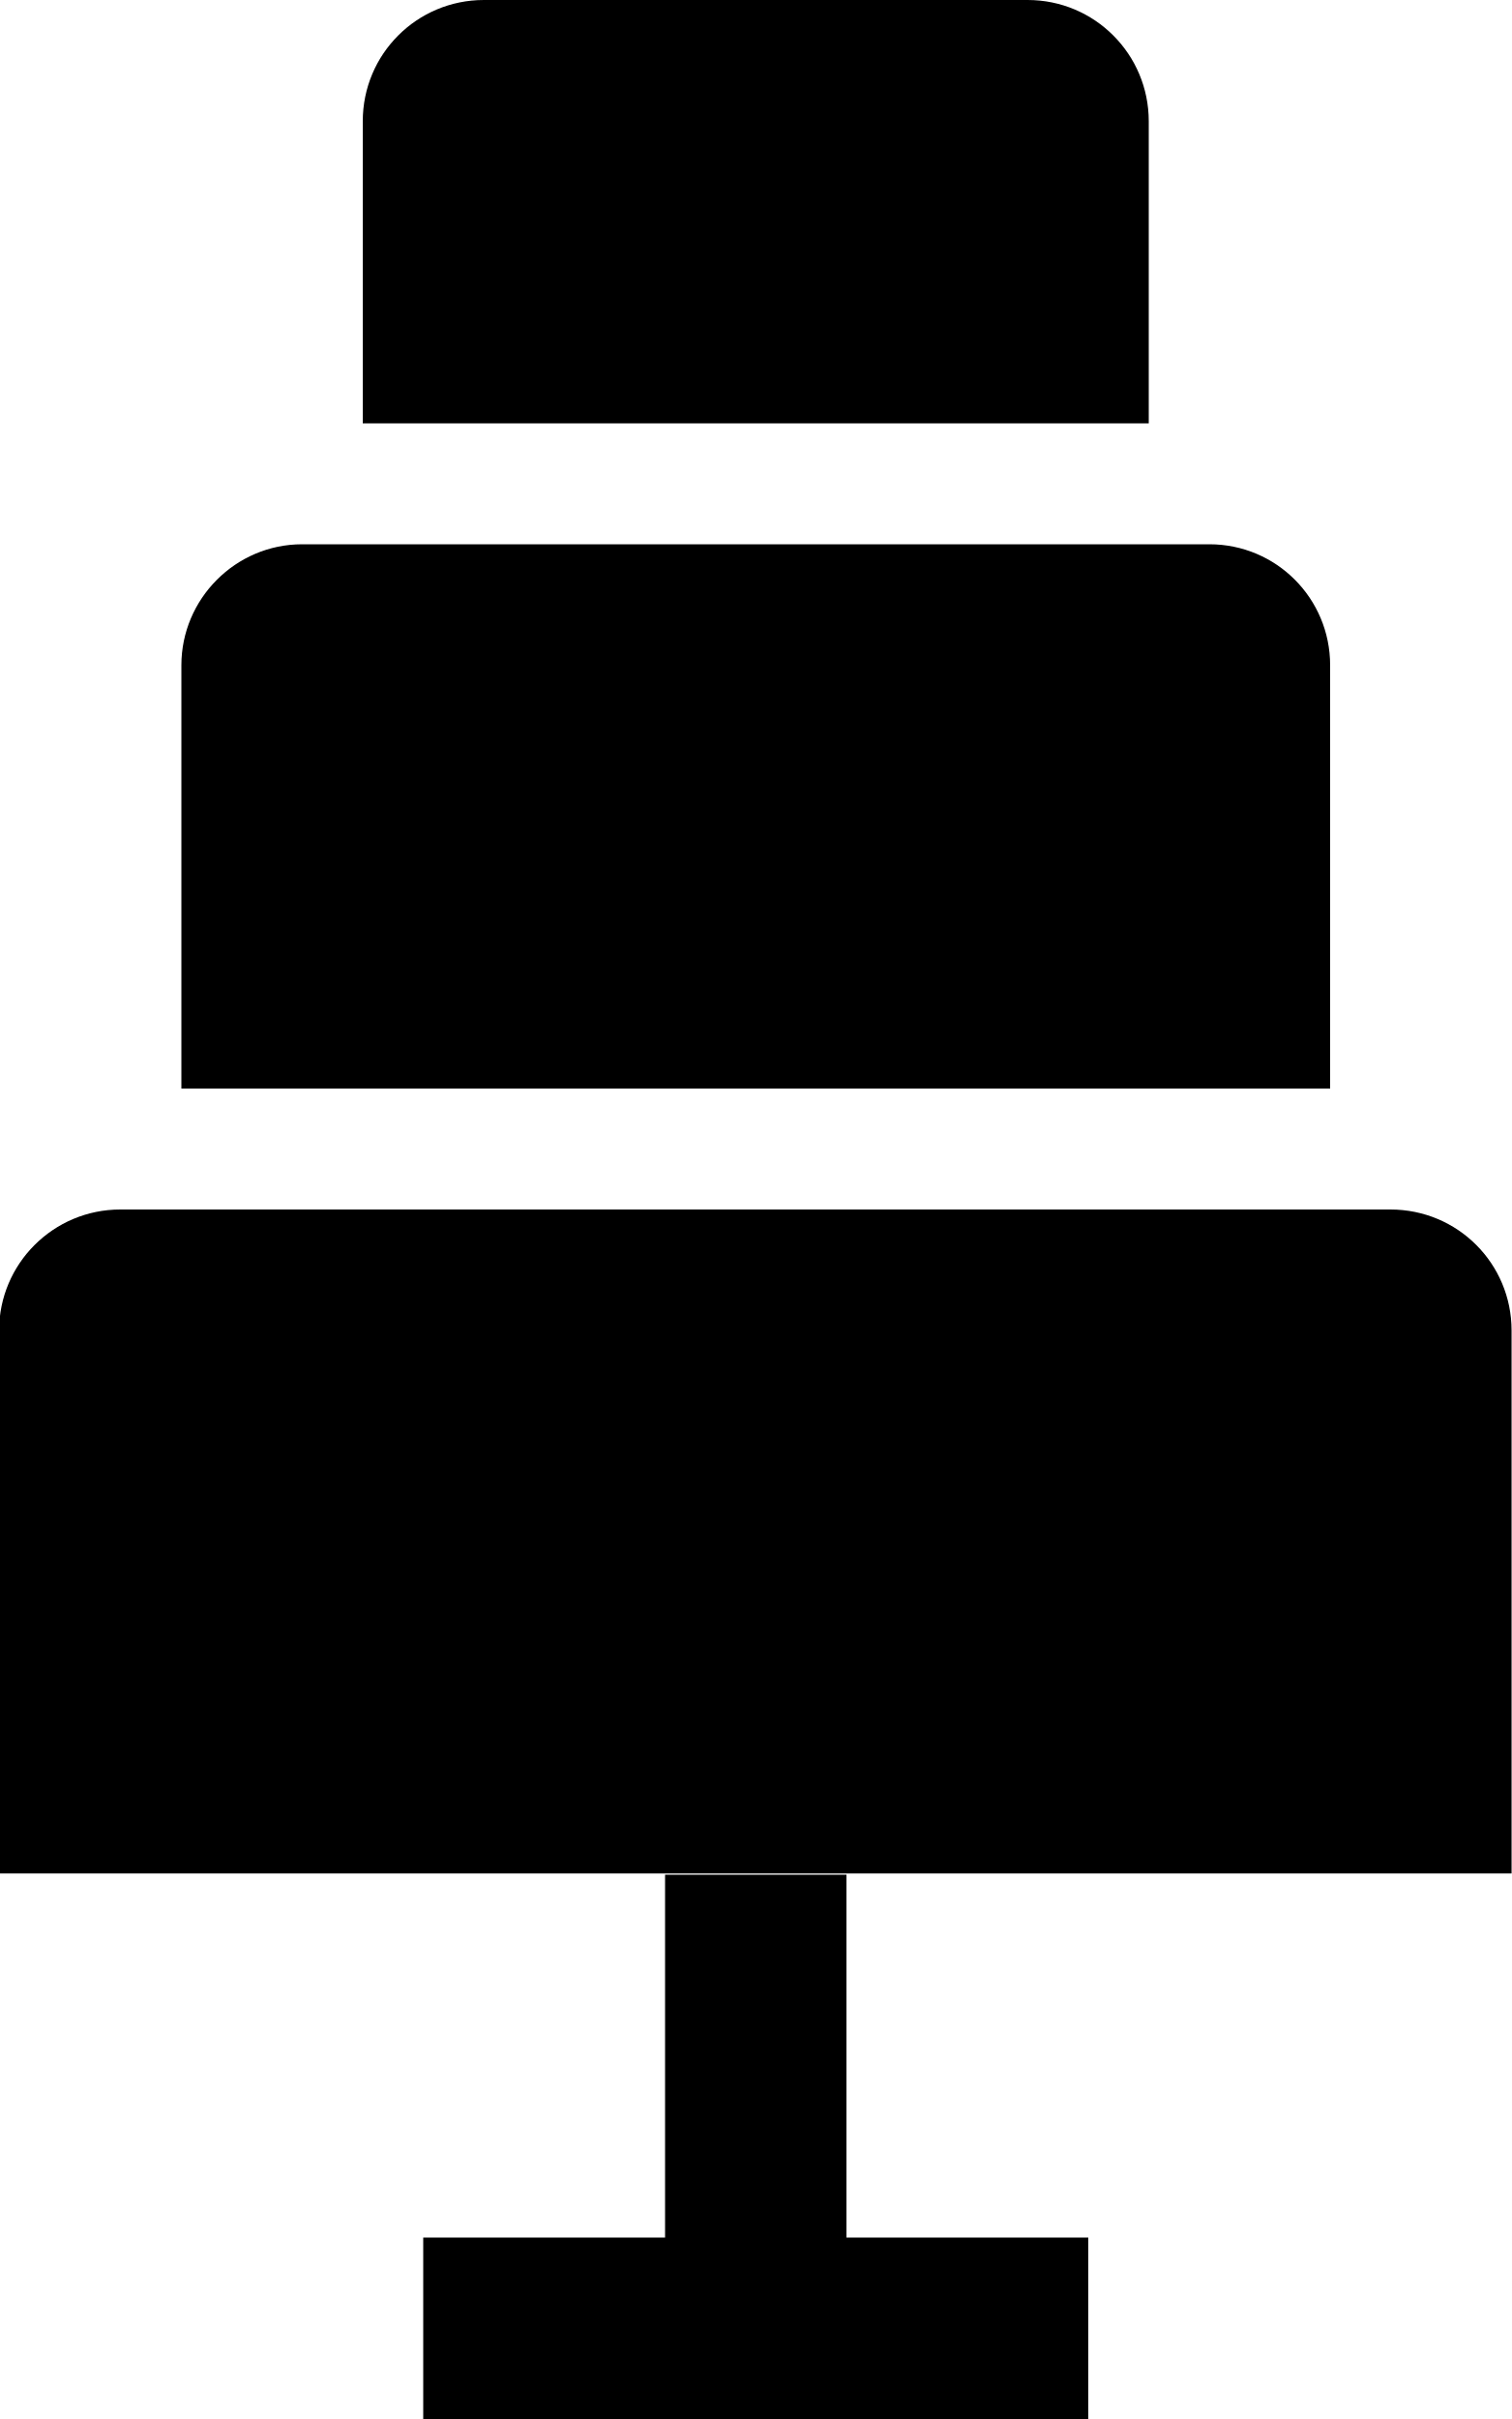
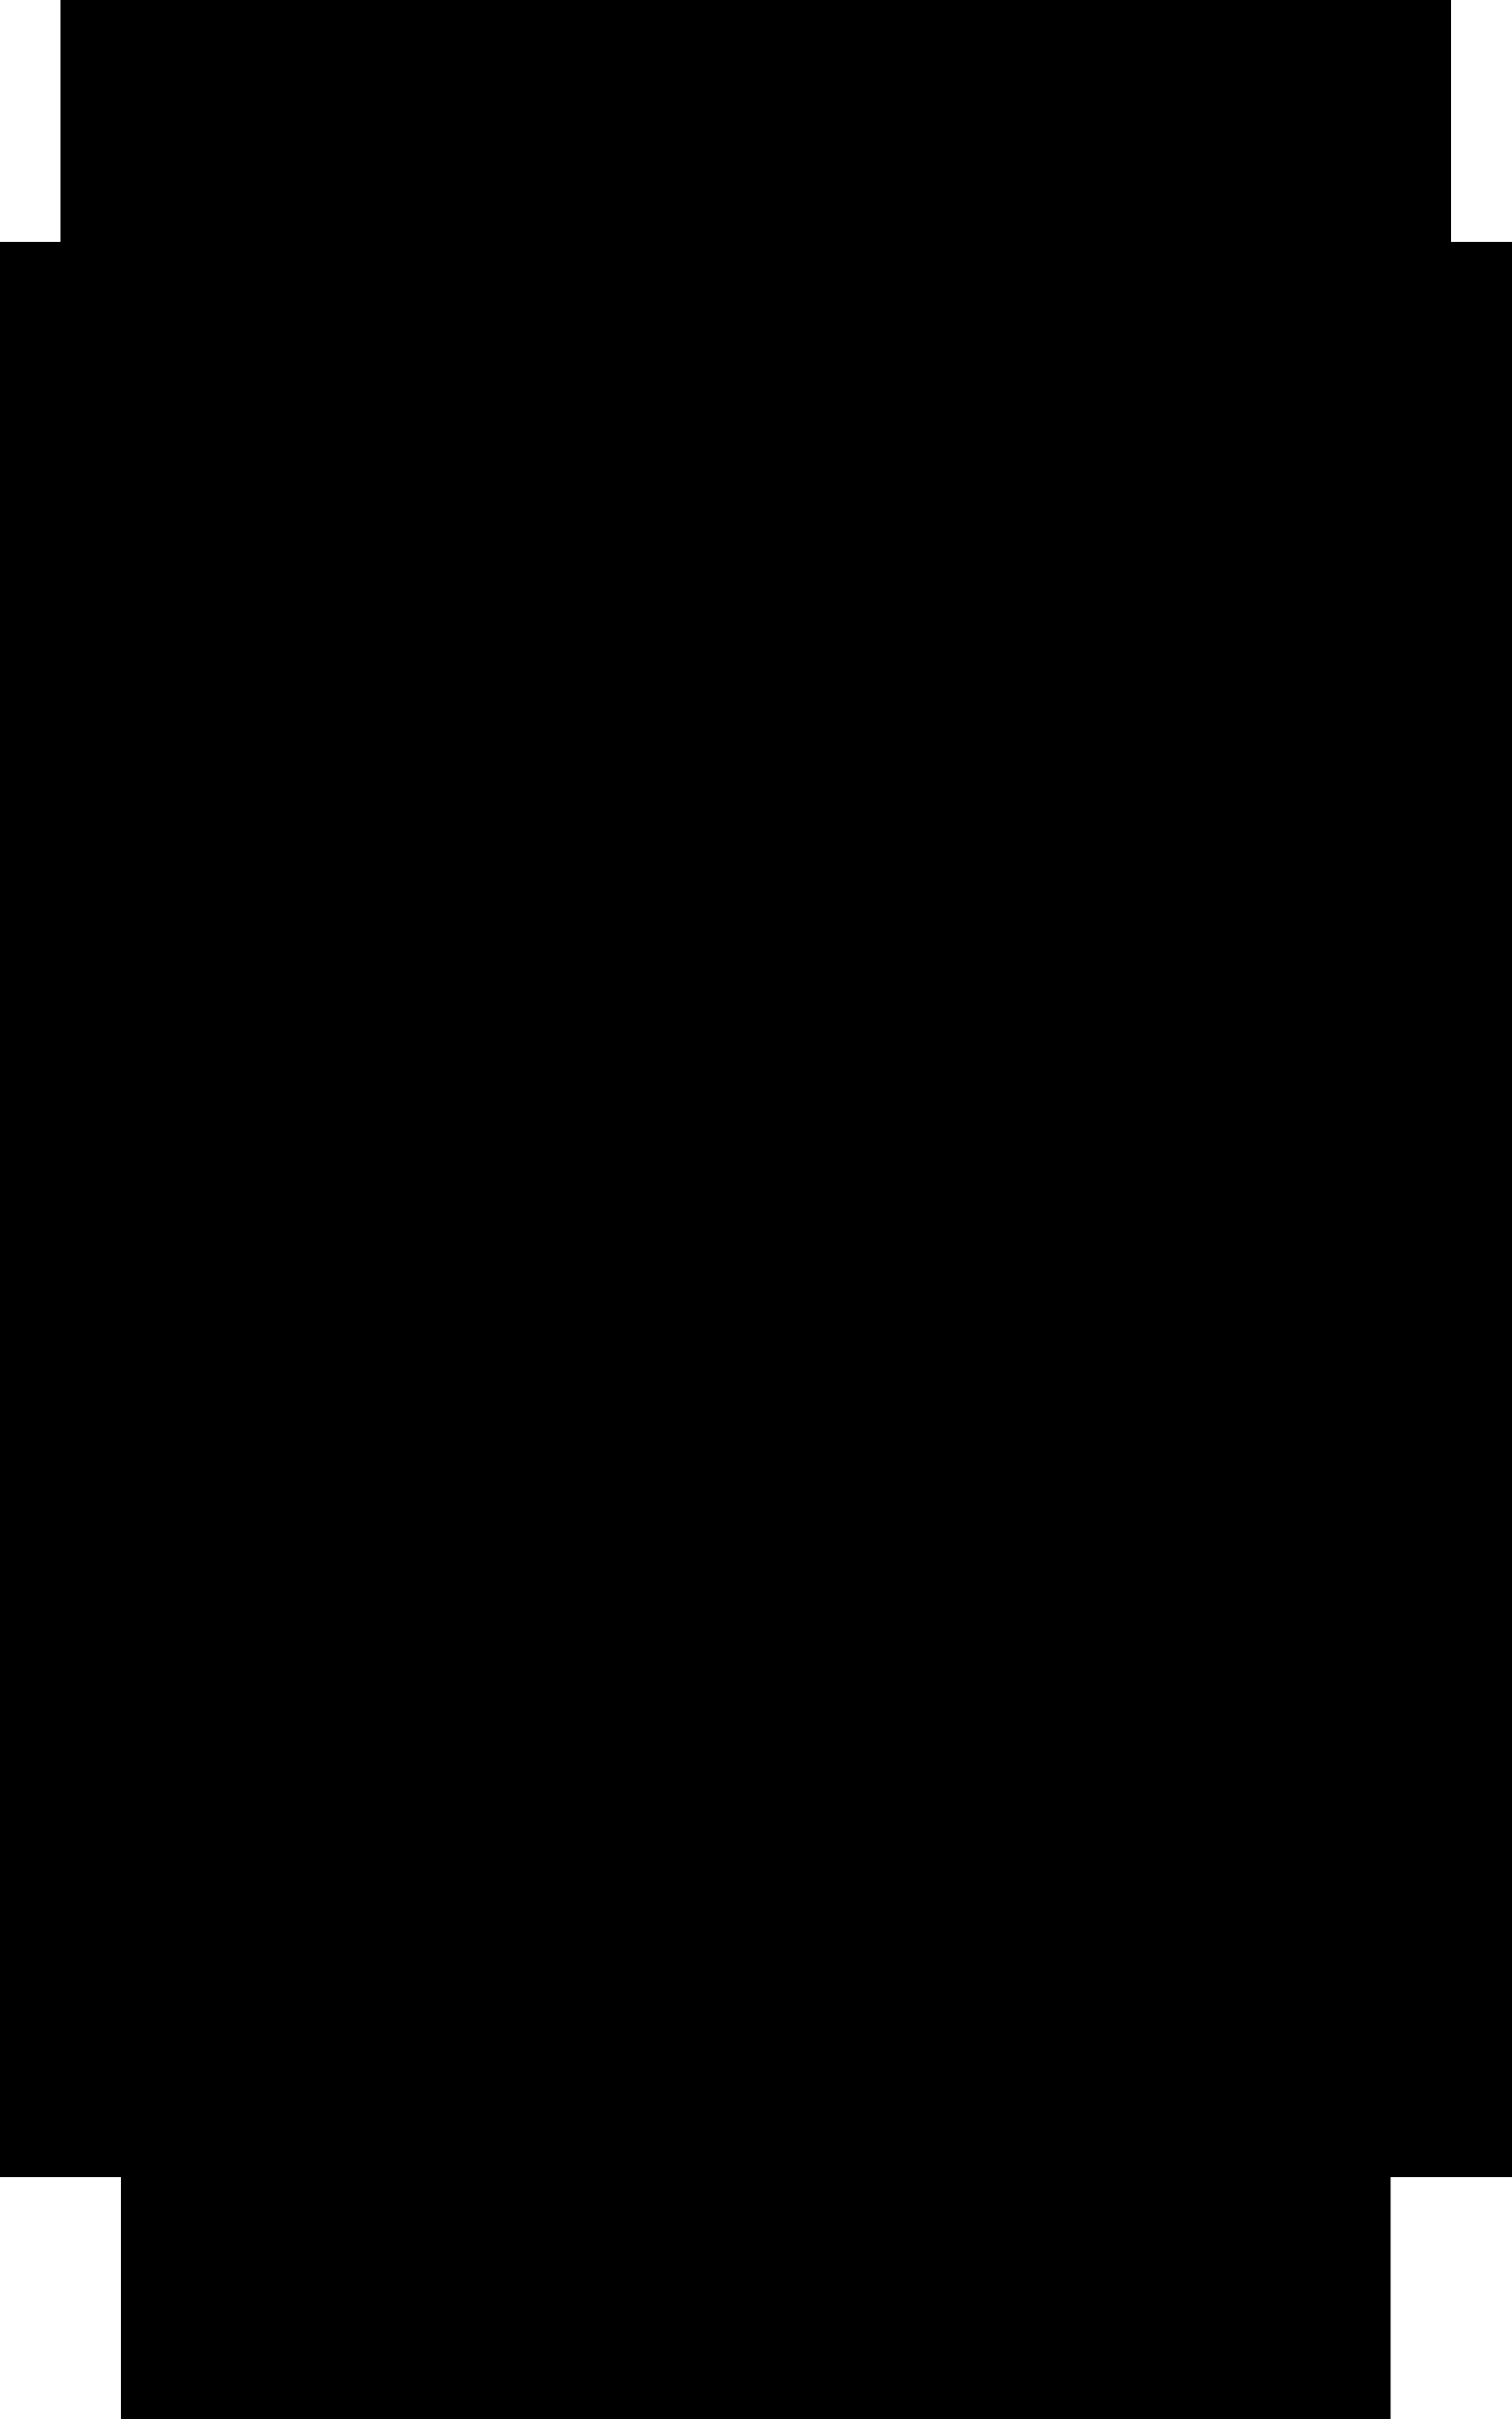
- <svg xmlns="http://www.w3.org/2000/svg" width="25px" height="40px" viewBox="0 0 25 40" version="1.1">
-   <description>Created with Sketch.</description>
-   <defs />
-   <g id="Page-1" stroke="none" stroke-width="1" fill="none" fill-rule="evenodd">
-     <g id="Cake-only---medium" fill="#000000">
-       <g id="Cake">
-         <path d="M3,14.968 L3,11 C3,9.905 3.894,9 4.997,9 L20.003,9 C21.109,9 22,9.895 22,11 L22,14.968 L22,18 L3,18 L3,14.968 Z" id="Middle-Tier" />
-         <path d="M6,2.5 L6,2.005 C6,0.894 6.897,0 8.003,0 L16.997,0 C18.106,0 19,0.898 19,2.005 L19,2.5 L19,7 L6,7 L6,2.5 Z" id="Top-Tier" />
-         <path d="M-0.015,26.991 L-0.015,22.001 C-0.015,20.898 0.882,20 1.99,20 L22.997,20 C24.111,20 25.001,20.896 25.001,22.001 L25.001,26.991 L25.001,30.979 L-0.015,30.979 L-0.015,26.991 Z" id="Bottom-Tier" />
-       </g>
-       <g id="Cake-Stand" transform="translate(7, 31)">
-         <rect id="Rectangle-7" x="4" y="0" width="3" height="7" />
-         <rect id="Rectangle-9" x="0" y="6" width="11" height="3" />
-       </g>
+ <svg xmlns="http://www.w3.org/2000/svg" xmlns:xlink="http://www.w3.org/1999/xlink" version="1.1" id="Layer_1" x="0px" y="0px" viewBox="0 0 25 40" enable-background="new 0 0 25 40" xml:space="preserve">
+   <g>
+     <g>
+       <defs>
+         <rect id="SVGID_1_" x="0" width="25" height="40" />
+       </defs>
+       <defs>
+         <path id="SVGID_2_" d="M3,15v-4c0-1.1,0.9-2,2-2h15c1.1,0,2,0.9,2,2v4v3H3V15L3,15z M3,15" />
+       </defs>
+       <defs>
+         <rect id="SVGID_3_" x="0" y="-752" width="612" height="792" />
+       </defs>
+       <clipPath id="SVGID_4_">
+         <use xlink:href="#SVGID_1_" overflow="visible" />
+       </clipPath>
+       <clipPath id="SVGID_5_" clip-path="url(#SVGID_4_)">
+         <use xlink:href="#SVGID_2_" overflow="visible" />
+       </clipPath>
+       <clipPath id="SVGID_6_" clip-path="url(#SVGID_5_)">
+         <use xlink:href="#SVGID_3_" overflow="visible" />
+       </clipPath>
+       <path clip-path="url(#SVGID_6_)" fill-rule="evenodd" clip-rule="evenodd" d="M-2,4h29v19H-2V4z M-2,4" />
+     </g>
+     <g>
+       <defs>
+         <rect id="SVGID_7_" x="0" width="25" height="40" />
+       </defs>
+       <defs>
+         <path id="SVGID_8_" d="M6,2.5V2c0-1.1,0.9-2,2-2h9c1.1,0,2,0.9,2,2v0.5V7H6V2.5L6,2.5z M6,2.5" />
+       </defs>
+       <defs>
+         <rect id="SVGID_9_" x="0" y="-752" width="612" height="792" />
+       </defs>
+       <clipPath id="SVGID_10_">
+         <use xlink:href="#SVGID_7_" overflow="visible" />
+       </clipPath>
+       <clipPath id="SVGID_11_" clip-path="url(#SVGID_10_)">
+         <use xlink:href="#SVGID_8_" overflow="visible" />
+       </clipPath>
+       <clipPath id="SVGID_12_" clip-path="url(#SVGID_11_)">
+         <use xlink:href="#SVGID_9_" overflow="visible" />
+       </clipPath>
+       <path clip-path="url(#SVGID_12_)" fill-rule="evenodd" clip-rule="evenodd" d="M1-5h23v17H1V-5z M1-5" />
+     </g>
+     <g>
+       <defs>
+         <rect id="SVGID_13_" x="0" width="25" height="40" />
+       </defs>
+       <defs>
+         <path id="SVGID_14_" d="M0,27v-5c0-1.1,0.9-2,2-2h21c1.1,0,2,0.9,2,2v5v4H0V27L0,27z M0,27" />
+       </defs>
+       <defs>
+         <rect id="SVGID_15_" x="0" y="-752" width="612" height="792" />
+       </defs>
+       <clipPath id="SVGID_16_">
+         <use xlink:href="#SVGID_13_" overflow="visible" />
+       </clipPath>
+       <clipPath id="SVGID_17_" clip-path="url(#SVGID_16_)">
+         <use xlink:href="#SVGID_14_" overflow="visible" />
+       </clipPath>
+       <clipPath id="SVGID_18_" clip-path="url(#SVGID_17_)">
+         <use xlink:href="#SVGID_15_" overflow="visible" />
+       </clipPath>
+       <path clip-path="url(#SVGID_18_)" fill-rule="evenodd" clip-rule="evenodd" d="M-5,15h35v21H-5V15z M-5,15" />
+     </g>
+     <g>
+       <defs>
+         <rect id="SVGID_19_" x="0" y="-1" width="25" height="40" />
+       </defs>
+       <defs>
+         <path id="SVGID_20_" d="M11,30v7h3v-7H11L11,30z M11,30" />
+       </defs>
+       <defs>
+         <rect id="SVGID_21_" x="0" y="-753" width="612" height="792" />
+       </defs>
+       <clipPath id="SVGID_22_">
+         <use xlink:href="#SVGID_19_" overflow="visible" />
+       </clipPath>
+       <clipPath id="SVGID_23_" clip-path="url(#SVGID_22_)">
+         <use xlink:href="#SVGID_20_" overflow="visible" />
+       </clipPath>
+       <clipPath id="SVGID_24_" clip-path="url(#SVGID_23_)">
+         <use xlink:href="#SVGID_21_" overflow="visible" />
+       </clipPath>
+       <path clip-path="url(#SVGID_24_)" fill-rule="evenodd" clip-rule="evenodd" d="M6,25h13v17H6V25z M6,25" />
+     </g>
+     <g>
+       <defs>
+         <rect id="SVGID_25_" x="0" width="25" height="40" />
+       </defs>
+       <defs>
+         <path id="SVGID_26_" d="M7,37v3h11v-3H7L7,37z M7,37" />
+       </defs>
+       <defs>
+         <rect id="SVGID_27_" x="0" y="-752" width="612" height="792" />
+       </defs>
+       <clipPath id="SVGID_28_">
+         <use xlink:href="#SVGID_25_" overflow="visible" />
+       </clipPath>
+       <clipPath id="SVGID_29_" clip-path="url(#SVGID_28_)">
+         <use xlink:href="#SVGID_26_" overflow="visible" />
+       </clipPath>
+       <clipPath id="SVGID_30_" clip-path="url(#SVGID_29_)">
+         <use xlink:href="#SVGID_27_" overflow="visible" />
+       </clipPath>
+       <path clip-path="url(#SVGID_30_)" fill-rule="evenodd" clip-rule="evenodd" d="M2,32h21v13H2V32z M2,32" />
    </g>
  </g>
</svg>
